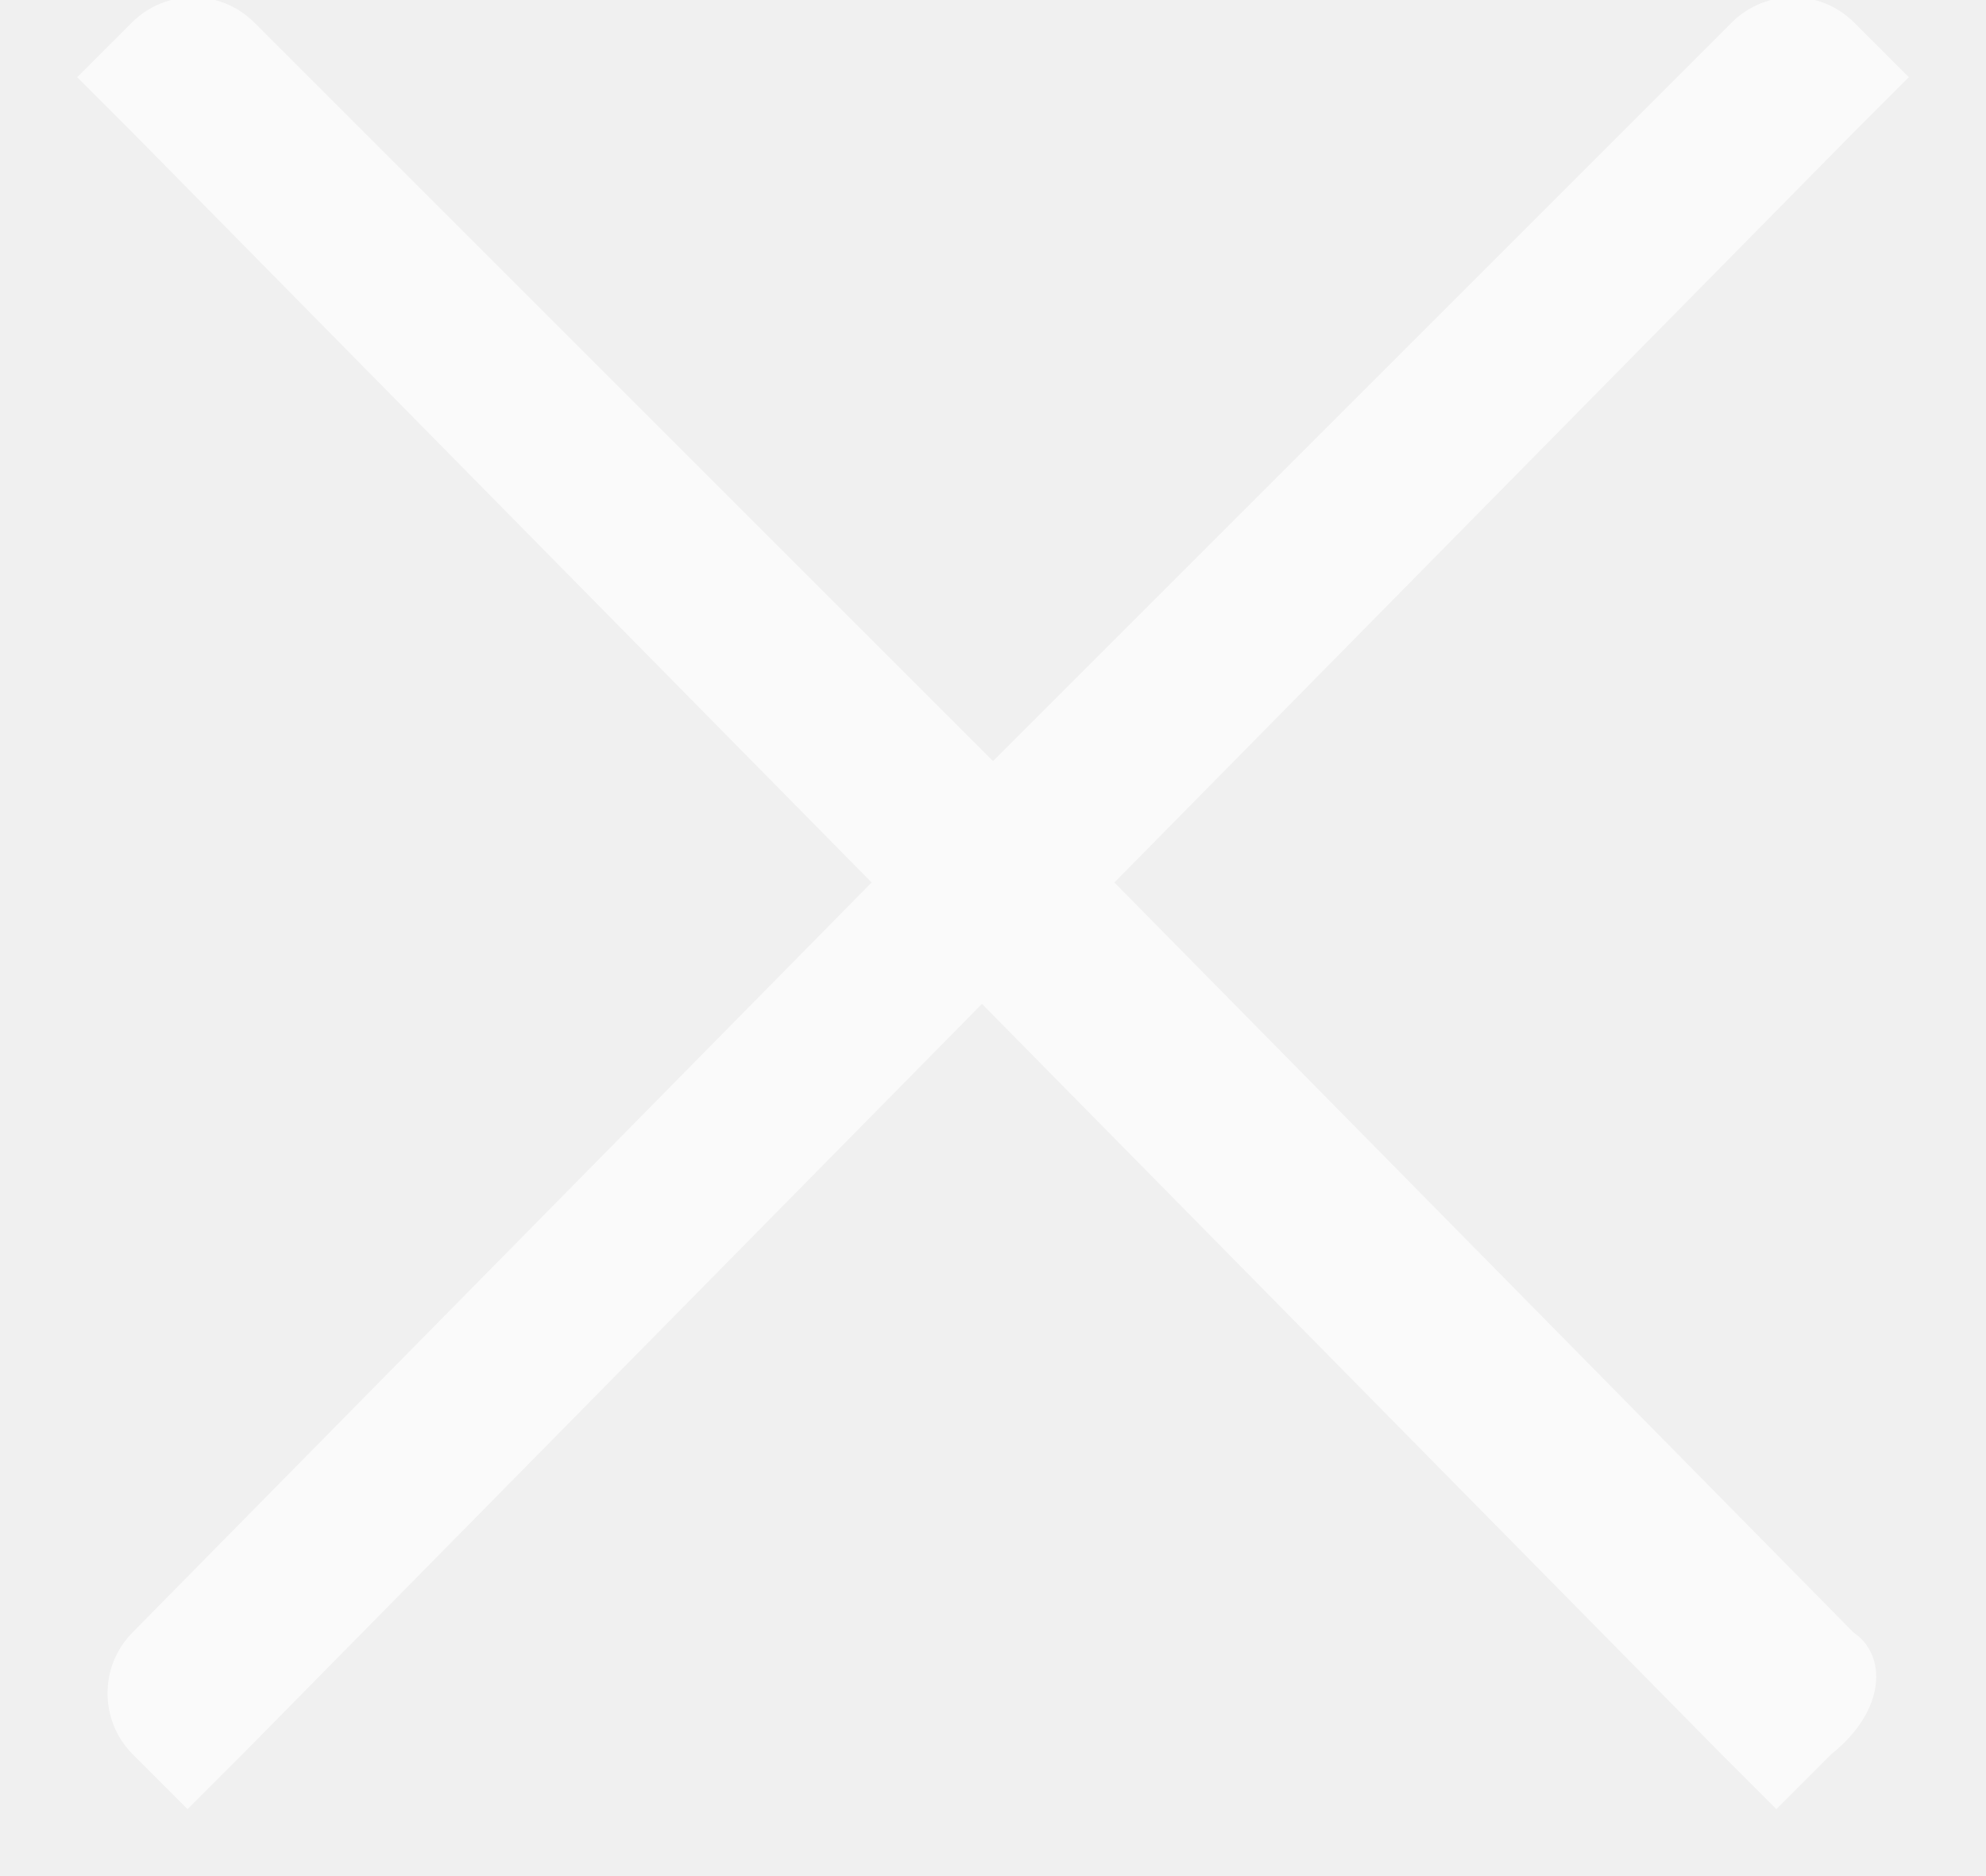
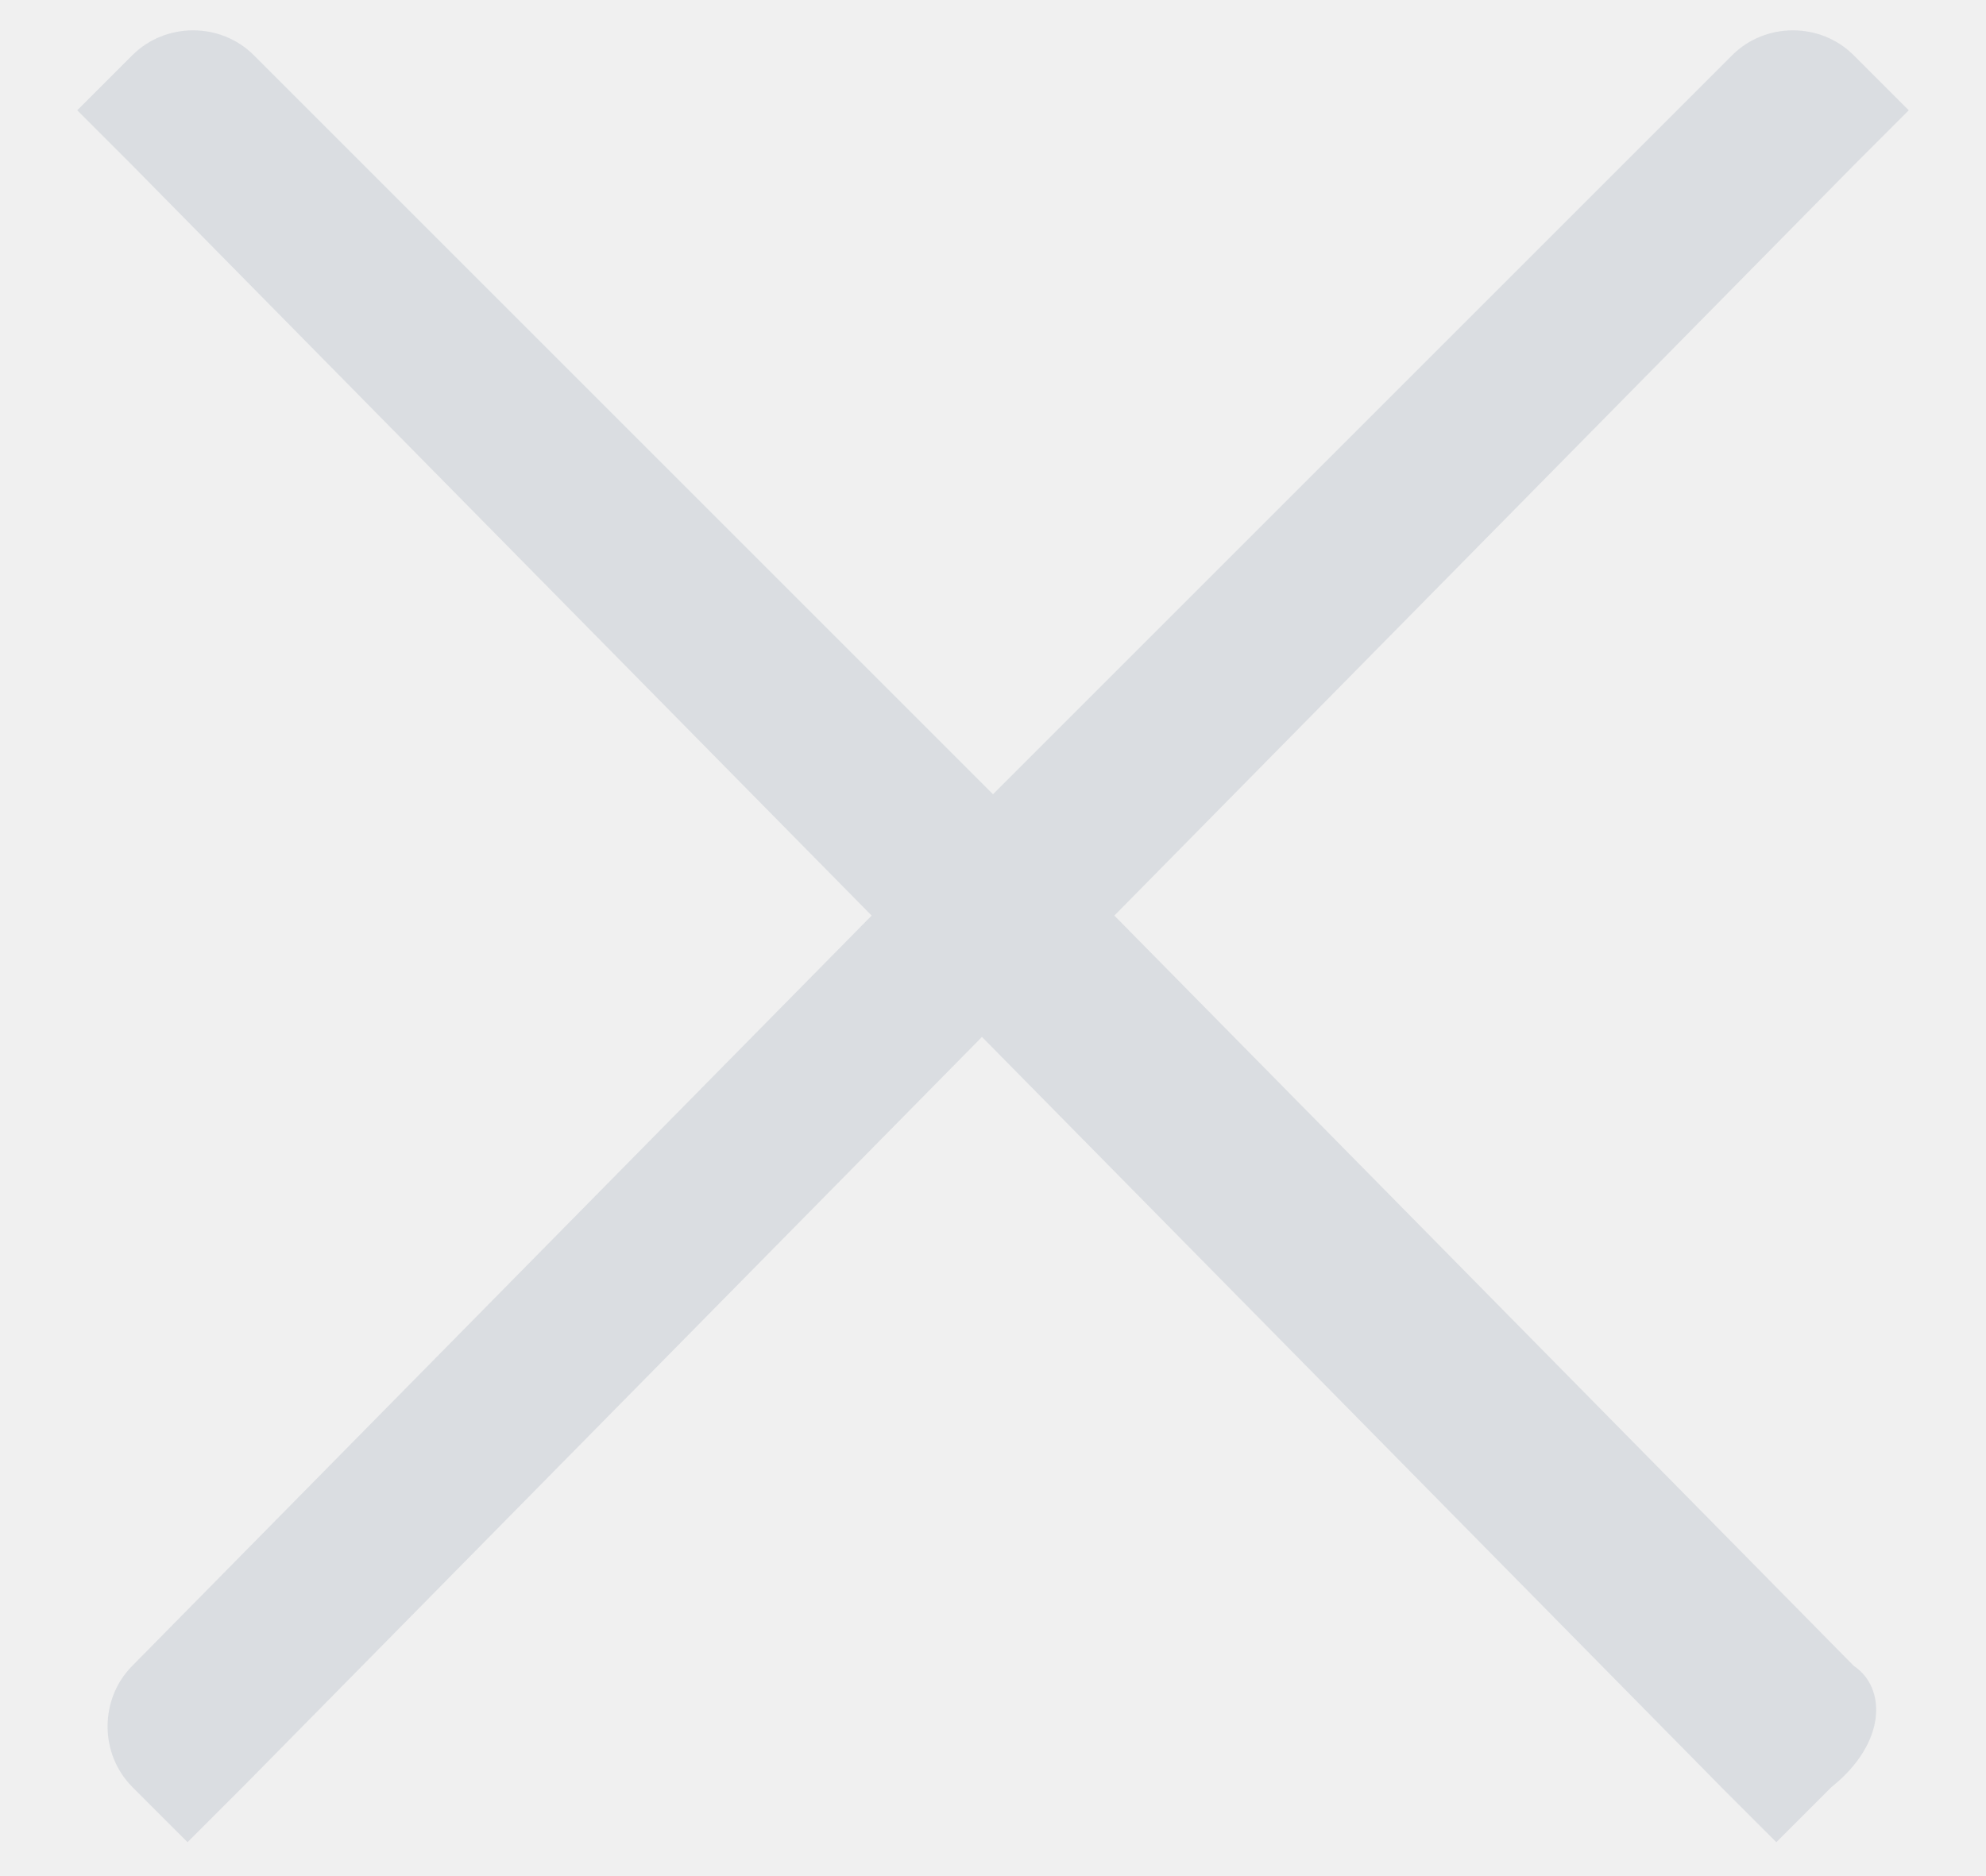
- <svg xmlns="http://www.w3.org/2000/svg" width="18px" height="17px" viewBox="0 0 18 17" version="1.1">
-   <g id="Page-1" stroke="none" stroke-width="1" fill="none" fill-rule="evenodd">
+ <svg xmlns="http://www.w3.org/2000/svg" version="1.1" id="Layer_1" x="0px" y="0px" viewBox="0 0 18 17" style="enable-background:new 0 0 18 17;" xml:space="preserve">
+   <style type="text/css">
+ 	.st0{fill:none;}
+ 	.st1{opacity:0.696;fill-rule:evenodd;clip-rule:evenodd;fill:#D1D5DB;enable-background:new    ;}
+ </style>
+   <g id="Page-1">
    <g id="ic-close-white" transform="translate(-1, -2)">
      <g id="ic_close">
-         <polygon id="Rectangle_3745" points="0 0 20 0 20 20 0 20" />
-         <path d="M17.8,16.8 L11.1,10 L17.8,3.2 L18.3,2.7 L17.8,2.2 C17.495,1.9 17.005,1.9 16.7,2.2 L10,8.9 L3.3,2.2 C2.995,1.9 2.505,1.9 2.2,2.2 L1.7,2.7 L2.2,3.2 L8.9,10 L2.2,16.8 C1.9,17.105 1.9,17.595 2.2,17.9 L2.7,18.4 L3.2,17.9 L9.9,11.1 L16.6,17.9 L17.1,18.4 L17.6,17.9 C18.1,17.5 18.1,17 17.8,16.8 Z" id="Path_18563" fill="#FFFFFF" opacity="0.696" />
+         <polygon id="Rectangle_3745" class="st0" points="0,0 20,0 20,20 0,20    " />
+         <path id="Path_18563" class="st1" d="M17.8,17.1l-6.7-6.8l6.7-6.8L18.3,3l-0.5-0.5c-0.3-0.3-0.8-0.3-1.1,0L10,9.2L3.3,2.5     C3,2.2,2.5,2.2,2.2,2.5L1.7,3l0.5,0.5l6.7,6.8l-6.7,6.8c-0.3,0.3-0.3,0.8,0,1.1l0.5,0.5l0.5-0.5l6.7-6.8l6.7,6.8l0.5,0.5l0.5-0.5     C18.1,17.8,18.1,17.3,17.8,17.1z" />
      </g>
    </g>
  </g>
</svg>
